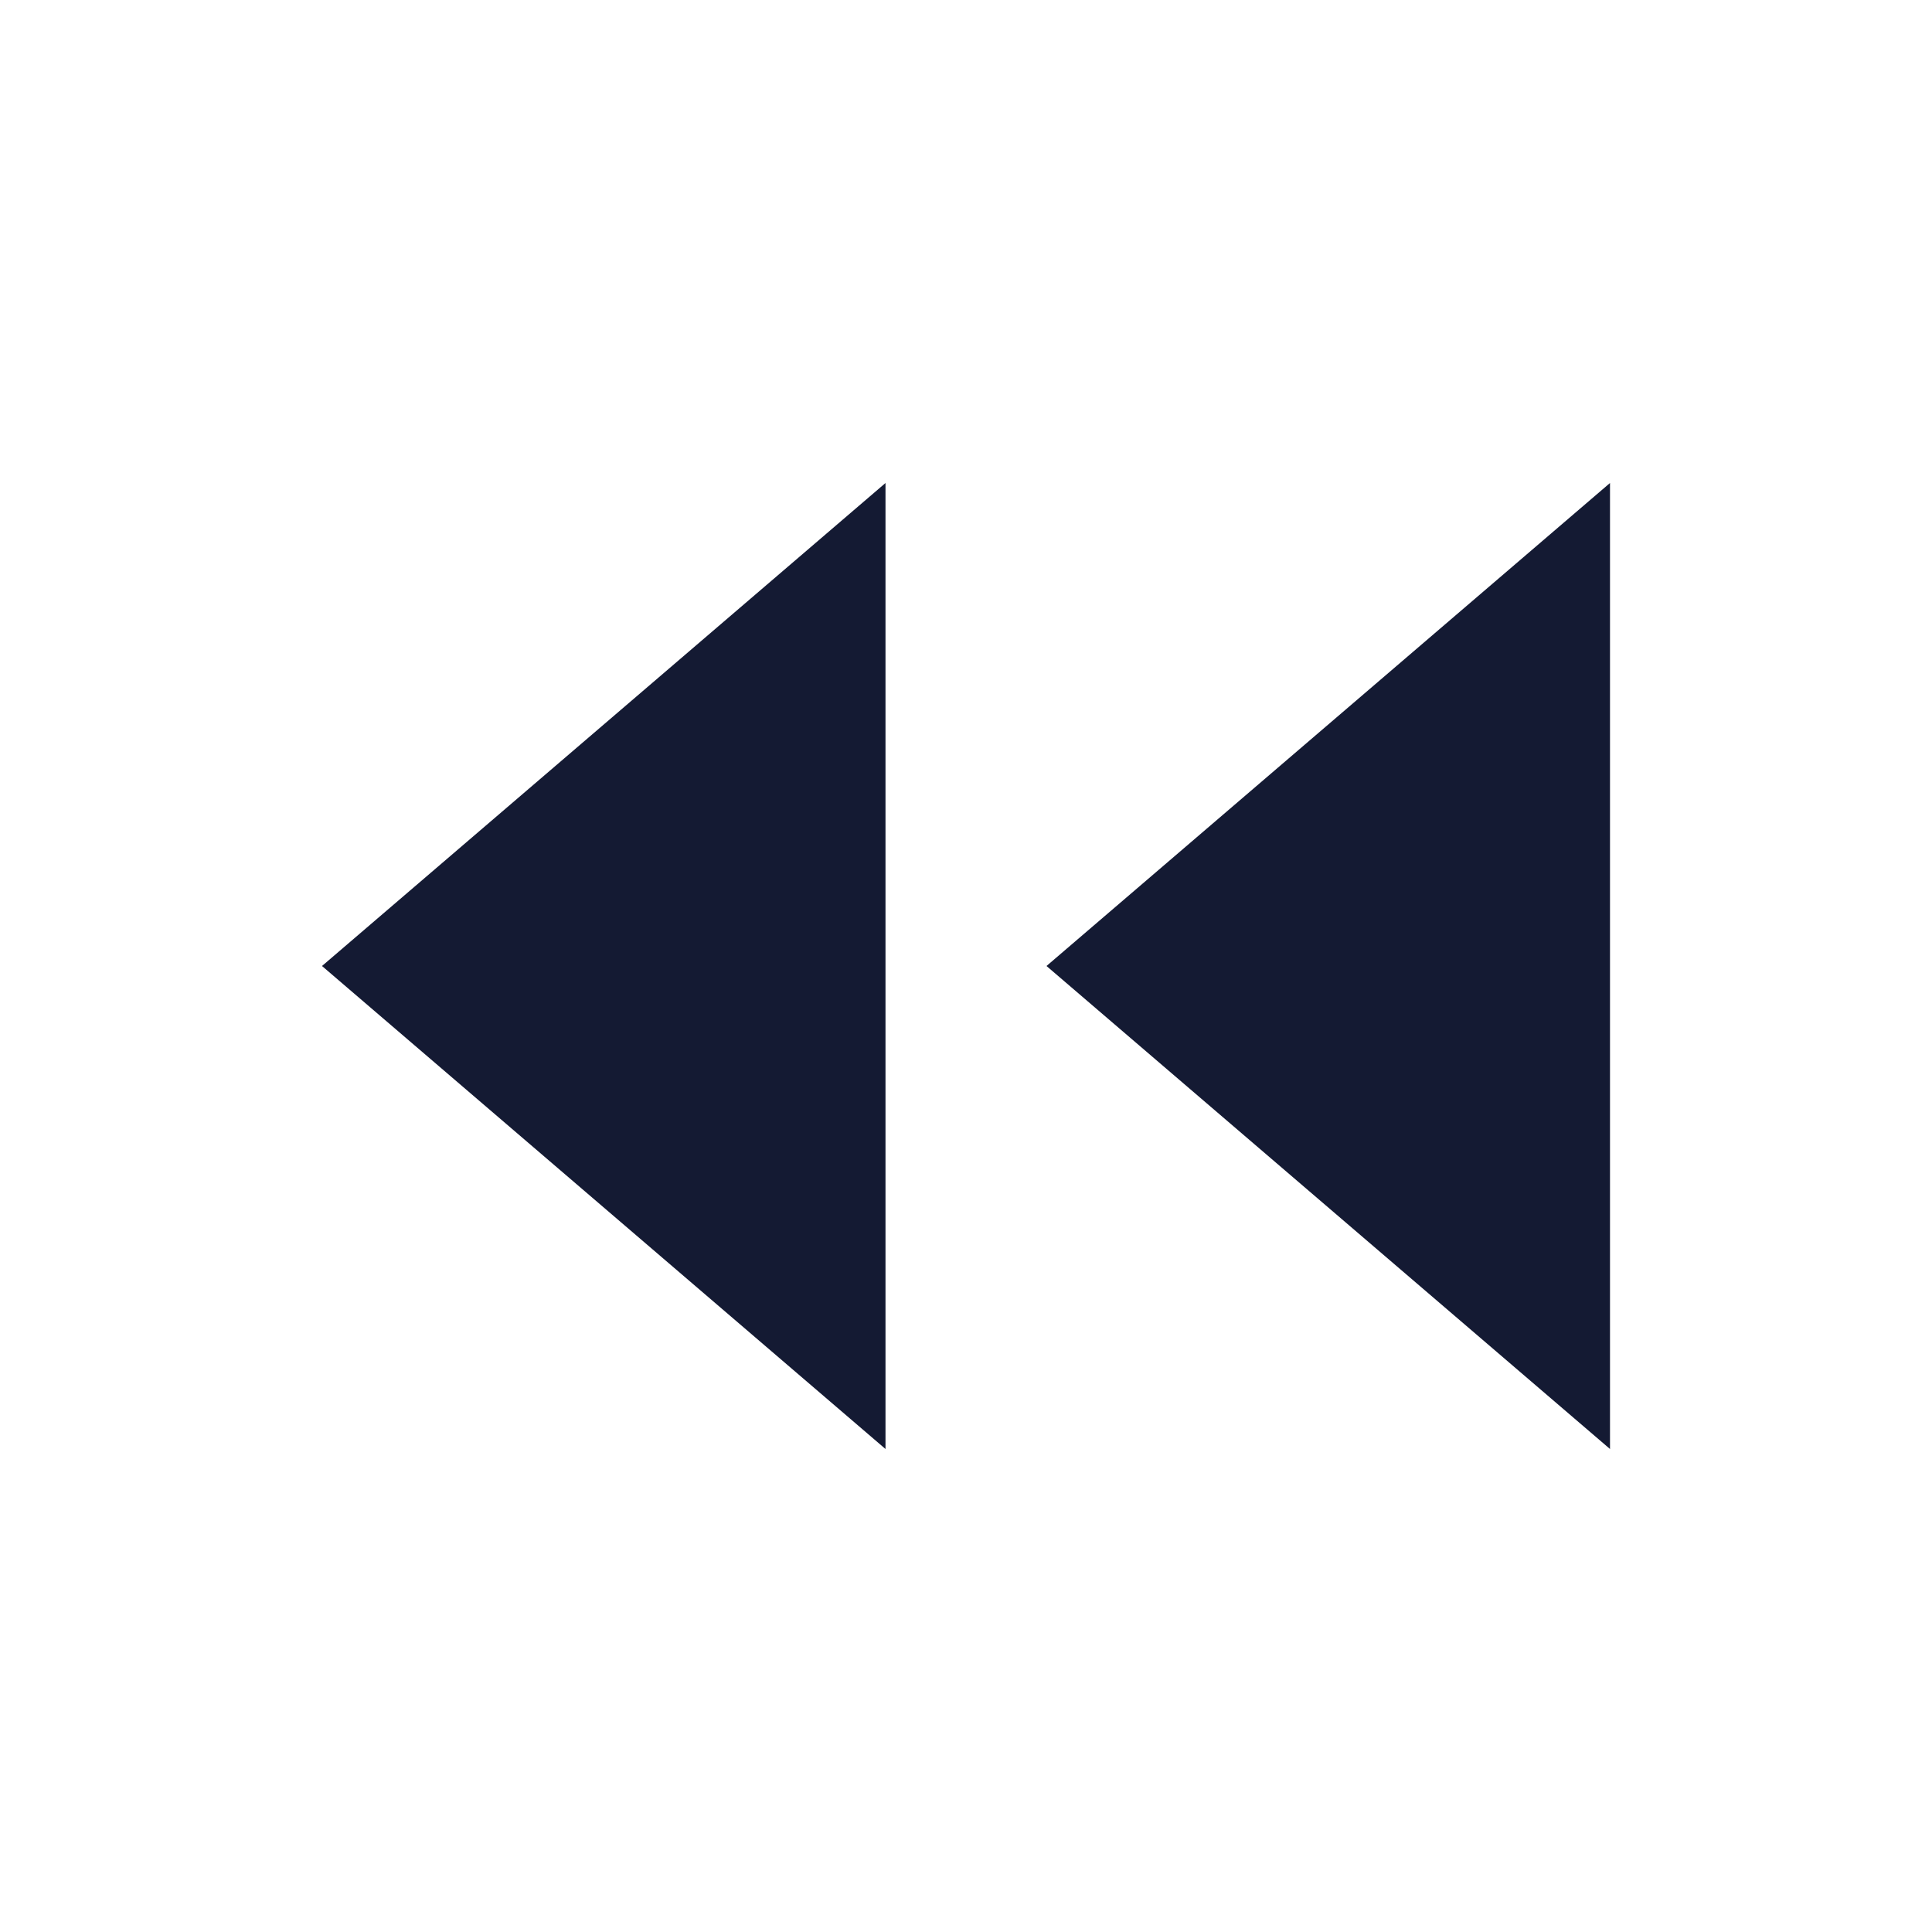
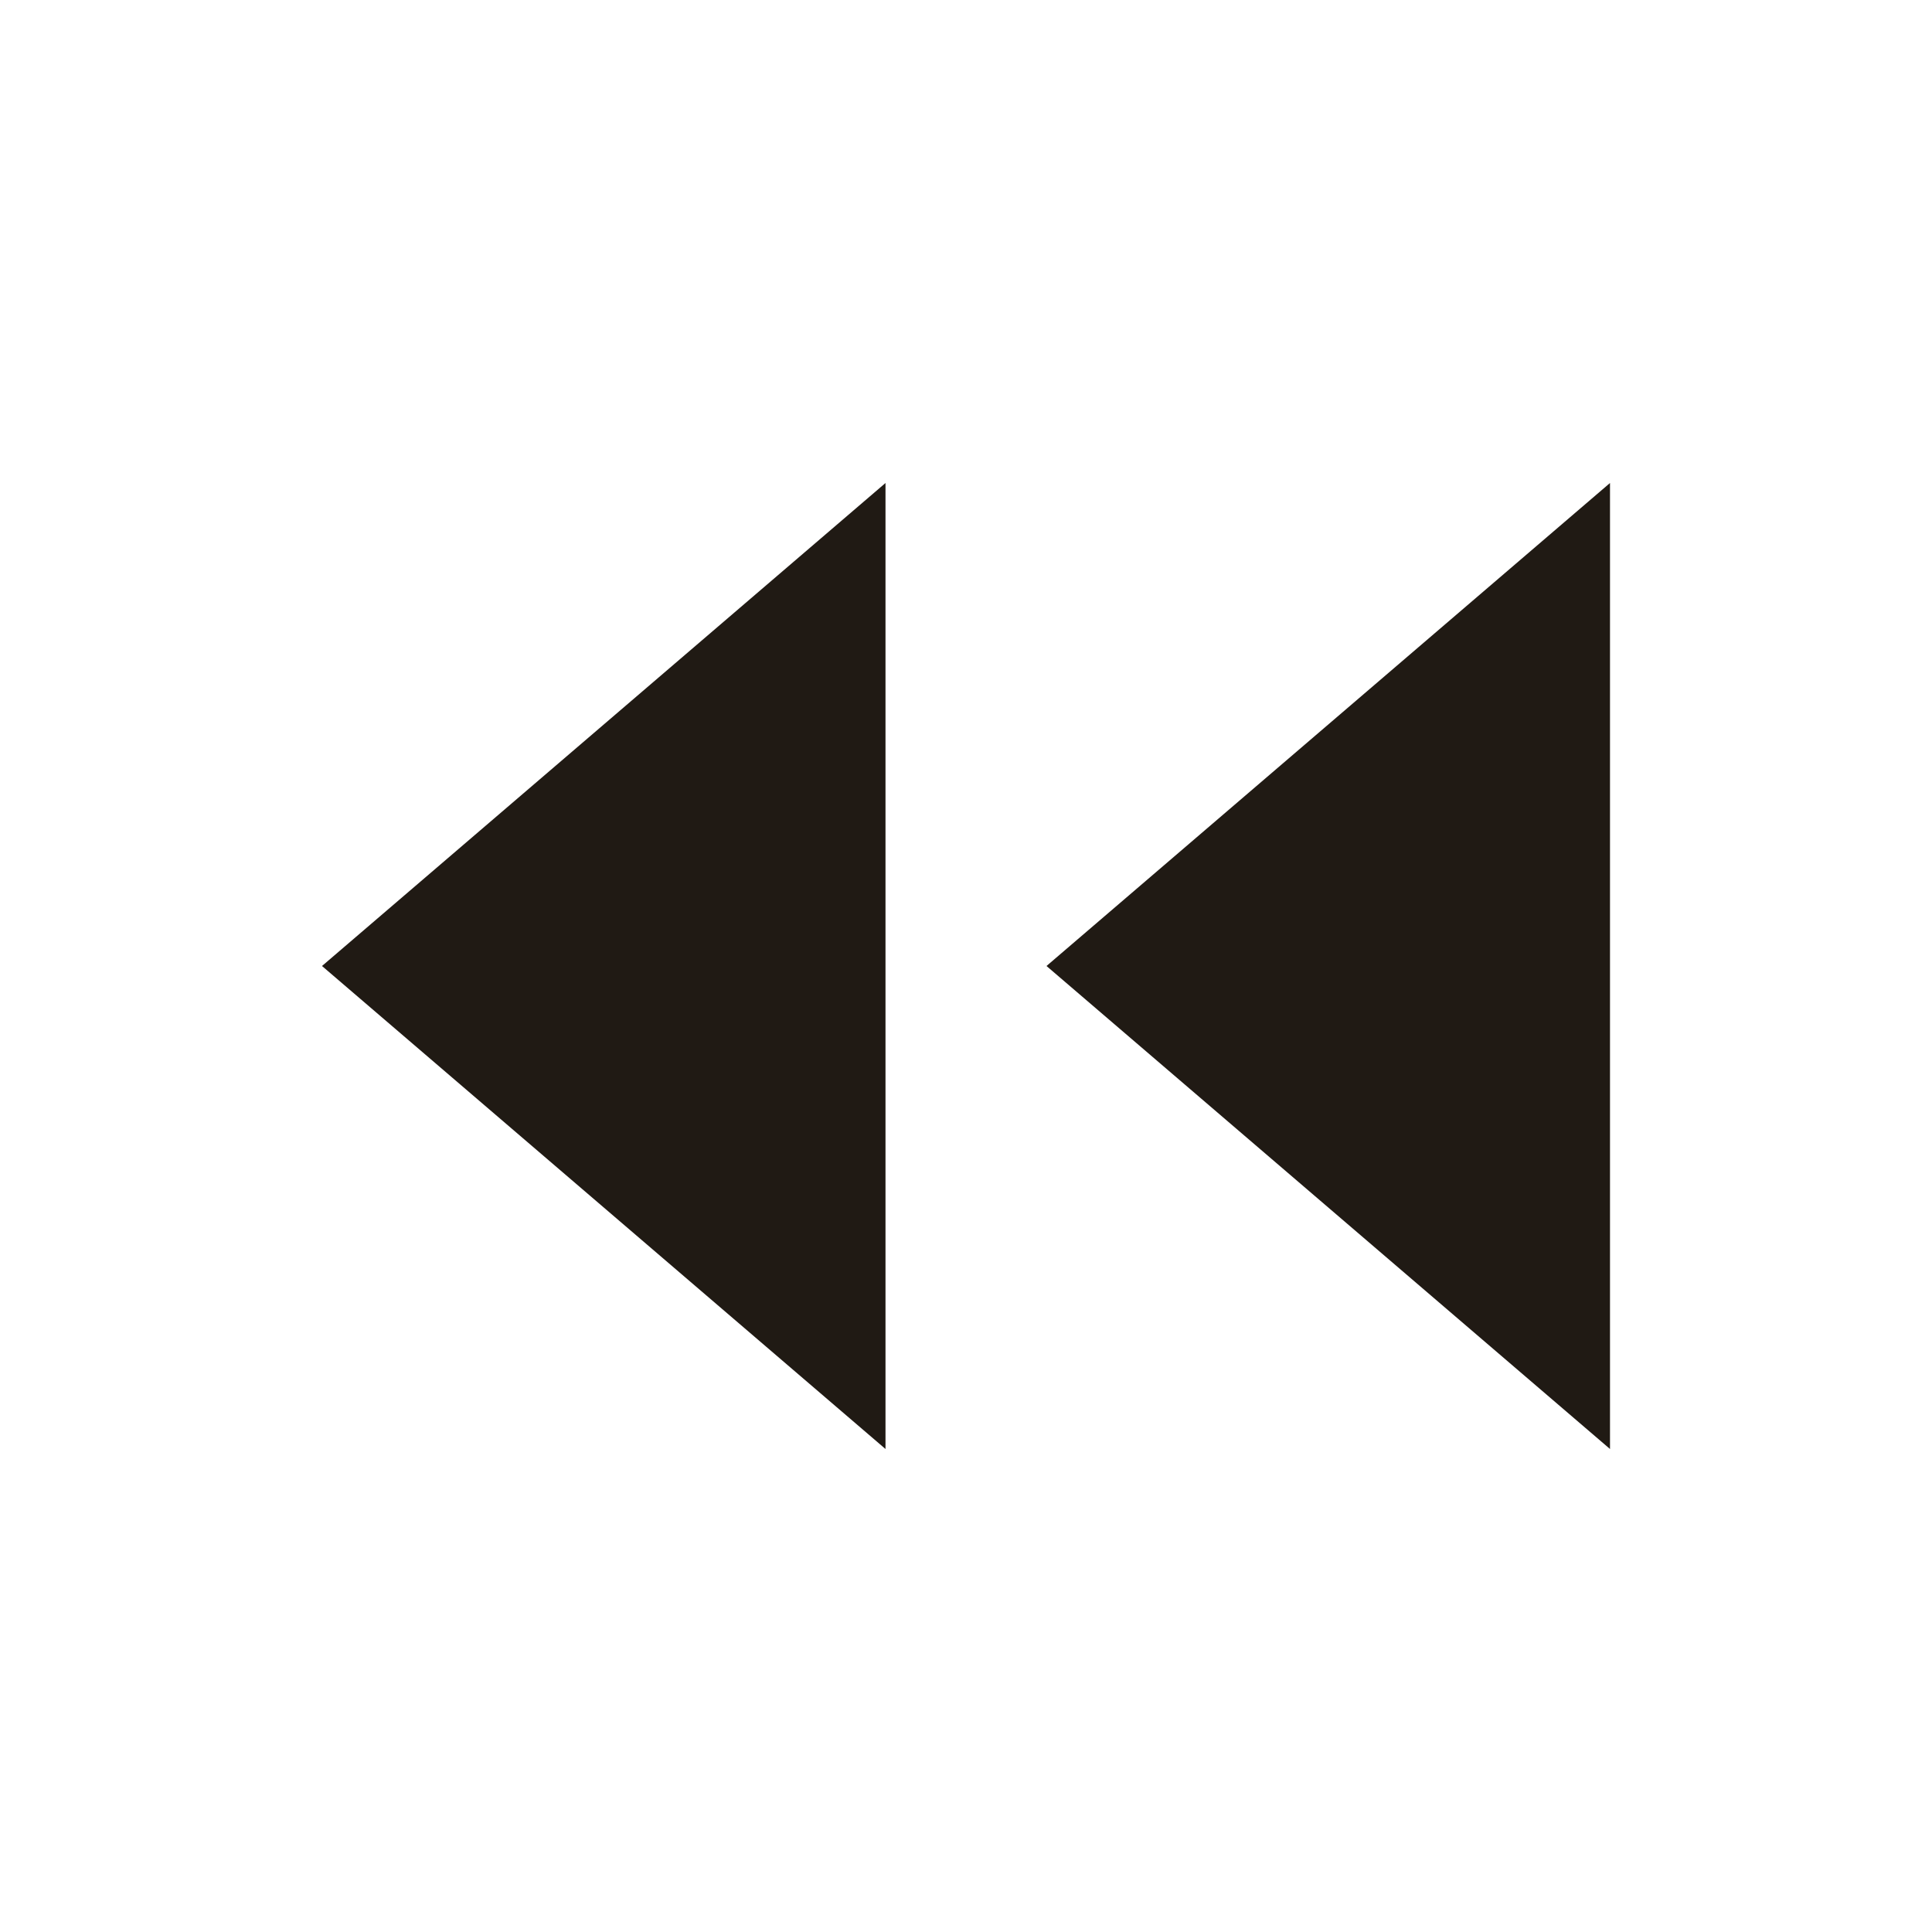
<svg xmlns="http://www.w3.org/2000/svg" preserveAspectRatio="none" overflow="visible" style="display: block;" width="30" height="30" viewBox="0 0 30 30" fill="none">
  <g id="Frame">
-     <path id="Vector" d="M13.75 7.5L5 15L13.75 22.5V7.5Z" fill="#141A33" />
-     <path id="Vector_2" d="M25 7.5L16.25 15L25 22.5V7.5Z" fill="#141A33" />
+     <path id="Vector" d="M13.75 7.5L5 15L13.75 22.5V7.5Z" fill="#201A14" />
+     <path id="Vector_2" d="M25 7.5L16.25 15L25 22.5V7.5Z" fill="#201A14" />
  </g>
</svg>
